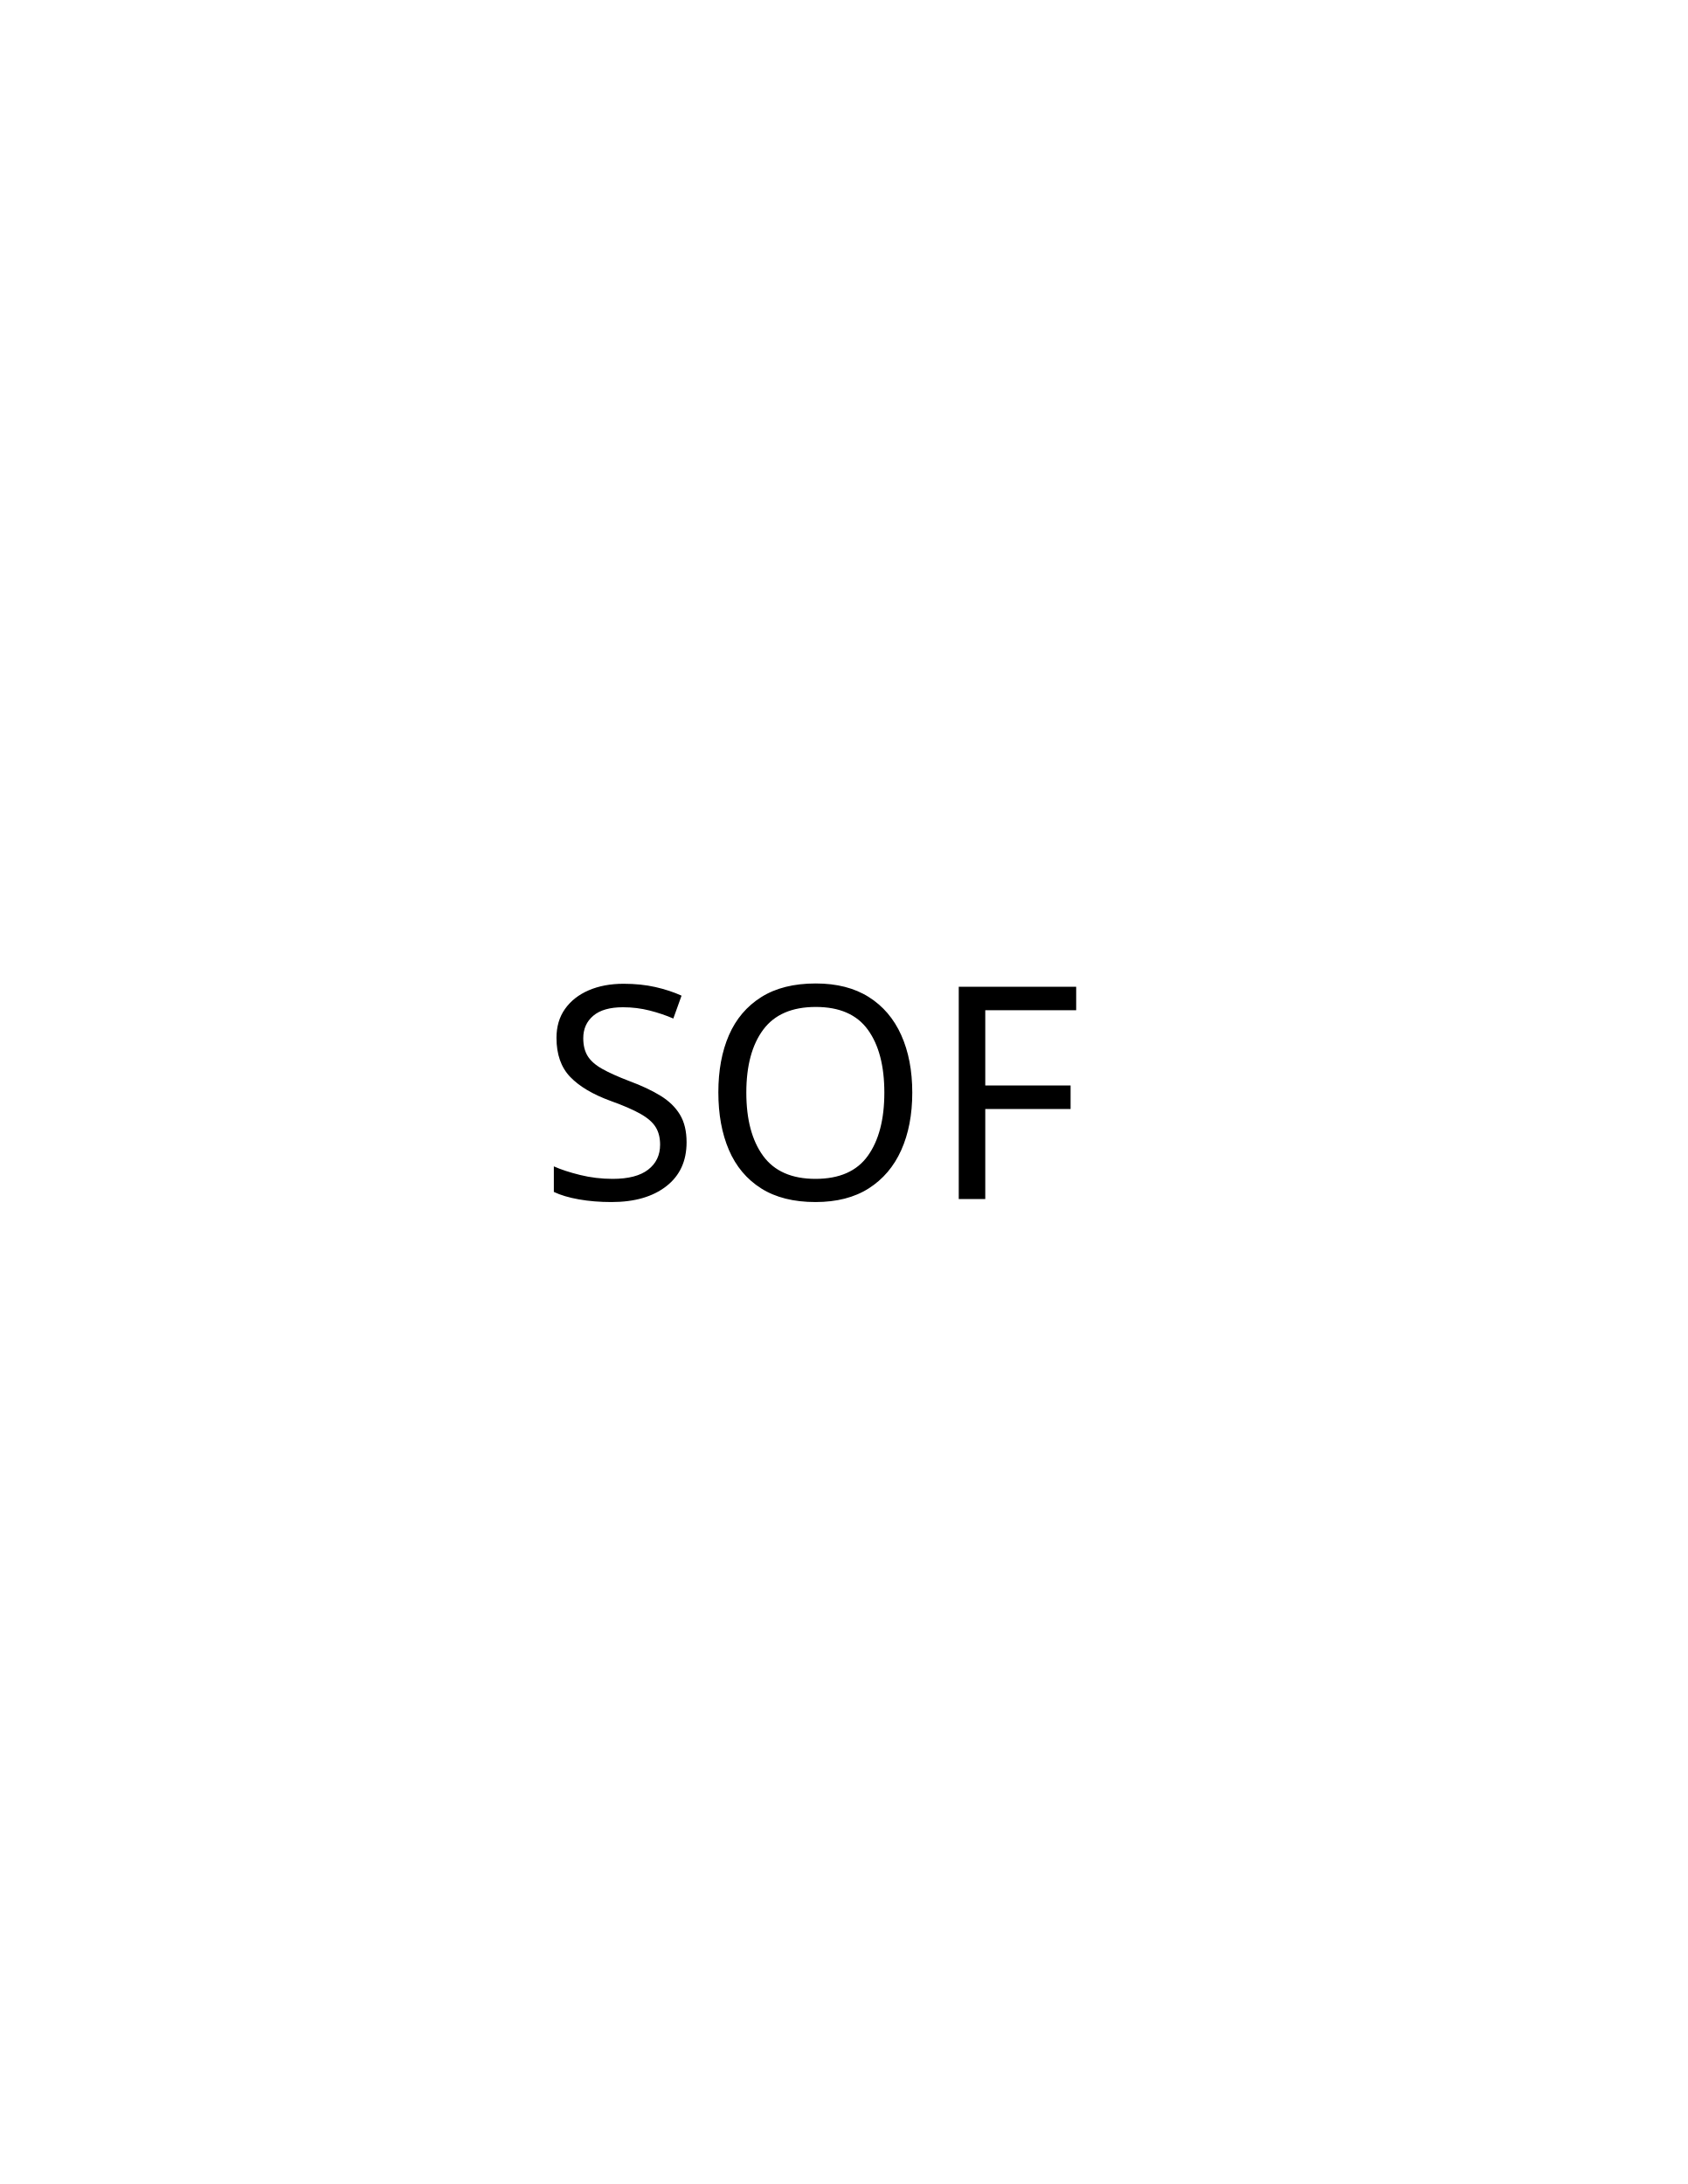
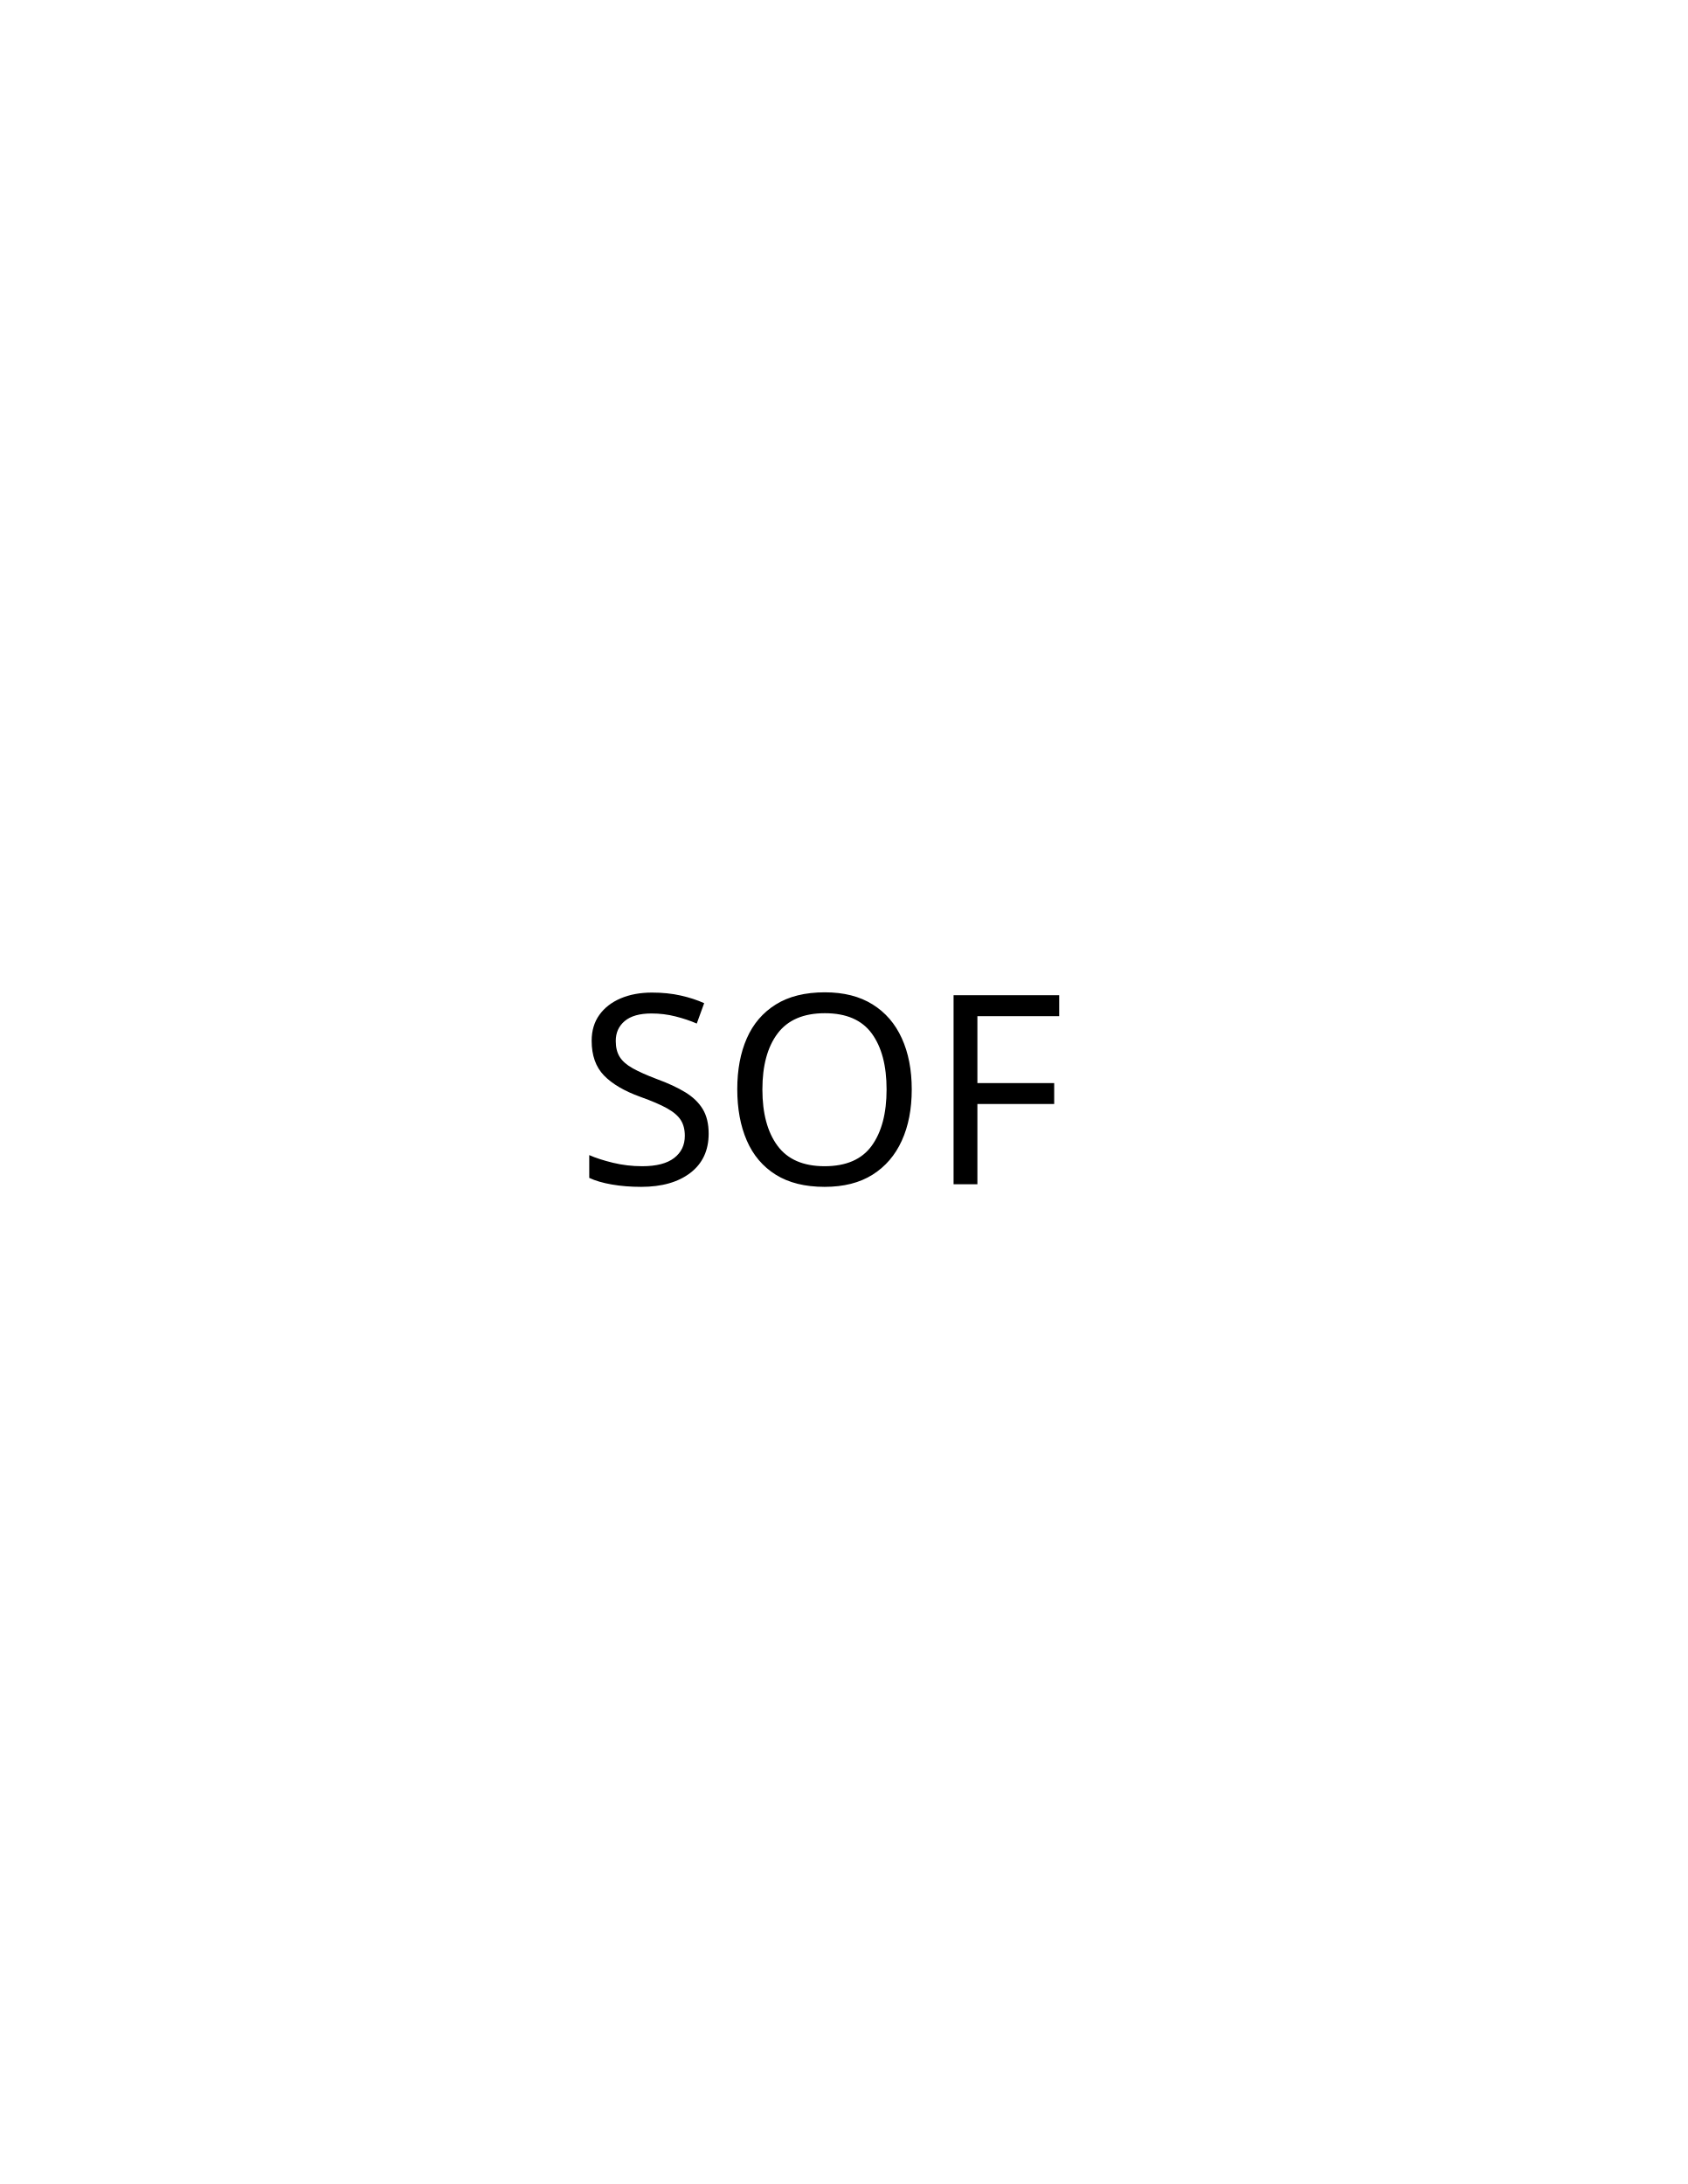
- <svg xmlns="http://www.w3.org/2000/svg" version="1.1" id="Version_1.0" width="612" height="792" viewBox="0 0 612 792" overflow="visible" enable-background="new 0 0 612 792" xml:space="preserve">
-   <g id="octagon" display="none">
-     <polygon fill="none" stroke="#0000FF" stroke-width="2" points="305,516.5 218.733,480.768 183,394.5 218.733,308.233 305,272.5    391.268,308.233 427,394.5 391.268,480.768  " />
-     <line fill="none" stroke="#0000FF" stroke-width="2" x1="202.5" y1="345.7" x2="407.5" y2="345.7" />
-     <line fill="none" stroke="#0000FF" stroke-width="2" x1="202.5" y1="443.3" x2="407.5" y2="443.3" />
+ <svg xmlns="http://www.w3.org/2000/svg" xml:space="preserve" enable-background="new 0 0 612 792" overflow="visible" viewBox="0 0 612 792" height="792" width="612" id="Version_1.0" version="1.1">
+   <defs id="defs1211" />
+   <g display="none" id="octagon">
+     <polygon id="polygon1198" points="305,516.5 218.733,480.768 183,394.5 218.733,308.233 305,272.5    391.268,308.233 427,394.5 391.268,480.768  " stroke-width="2" stroke="#0000FF" fill="none" />
+     <line id="line1200" y2="345.7" x2="407.5" y1="345.7" x1="202.5" stroke-width="2" stroke="#0000FF" fill="none" />
+     <line id="line1202" y2="443.3" x2="407.5" y1="443.3" x1="202.5" stroke-width="2" stroke="#0000FF" fill="none" />
  </g>
-   <g id="main">
-     <text transform="matrix(0.9895 0 0 1 195.377 434.8291)" font-family="sans-serif" font-size="107.836">SOF</text>
+   <g transform="translate(208.7656,429.4453)" id="main">
+     <text id="text1205" font-size="96px" font-family="sans-serif">SOF</text>
  </g>
</svg>
